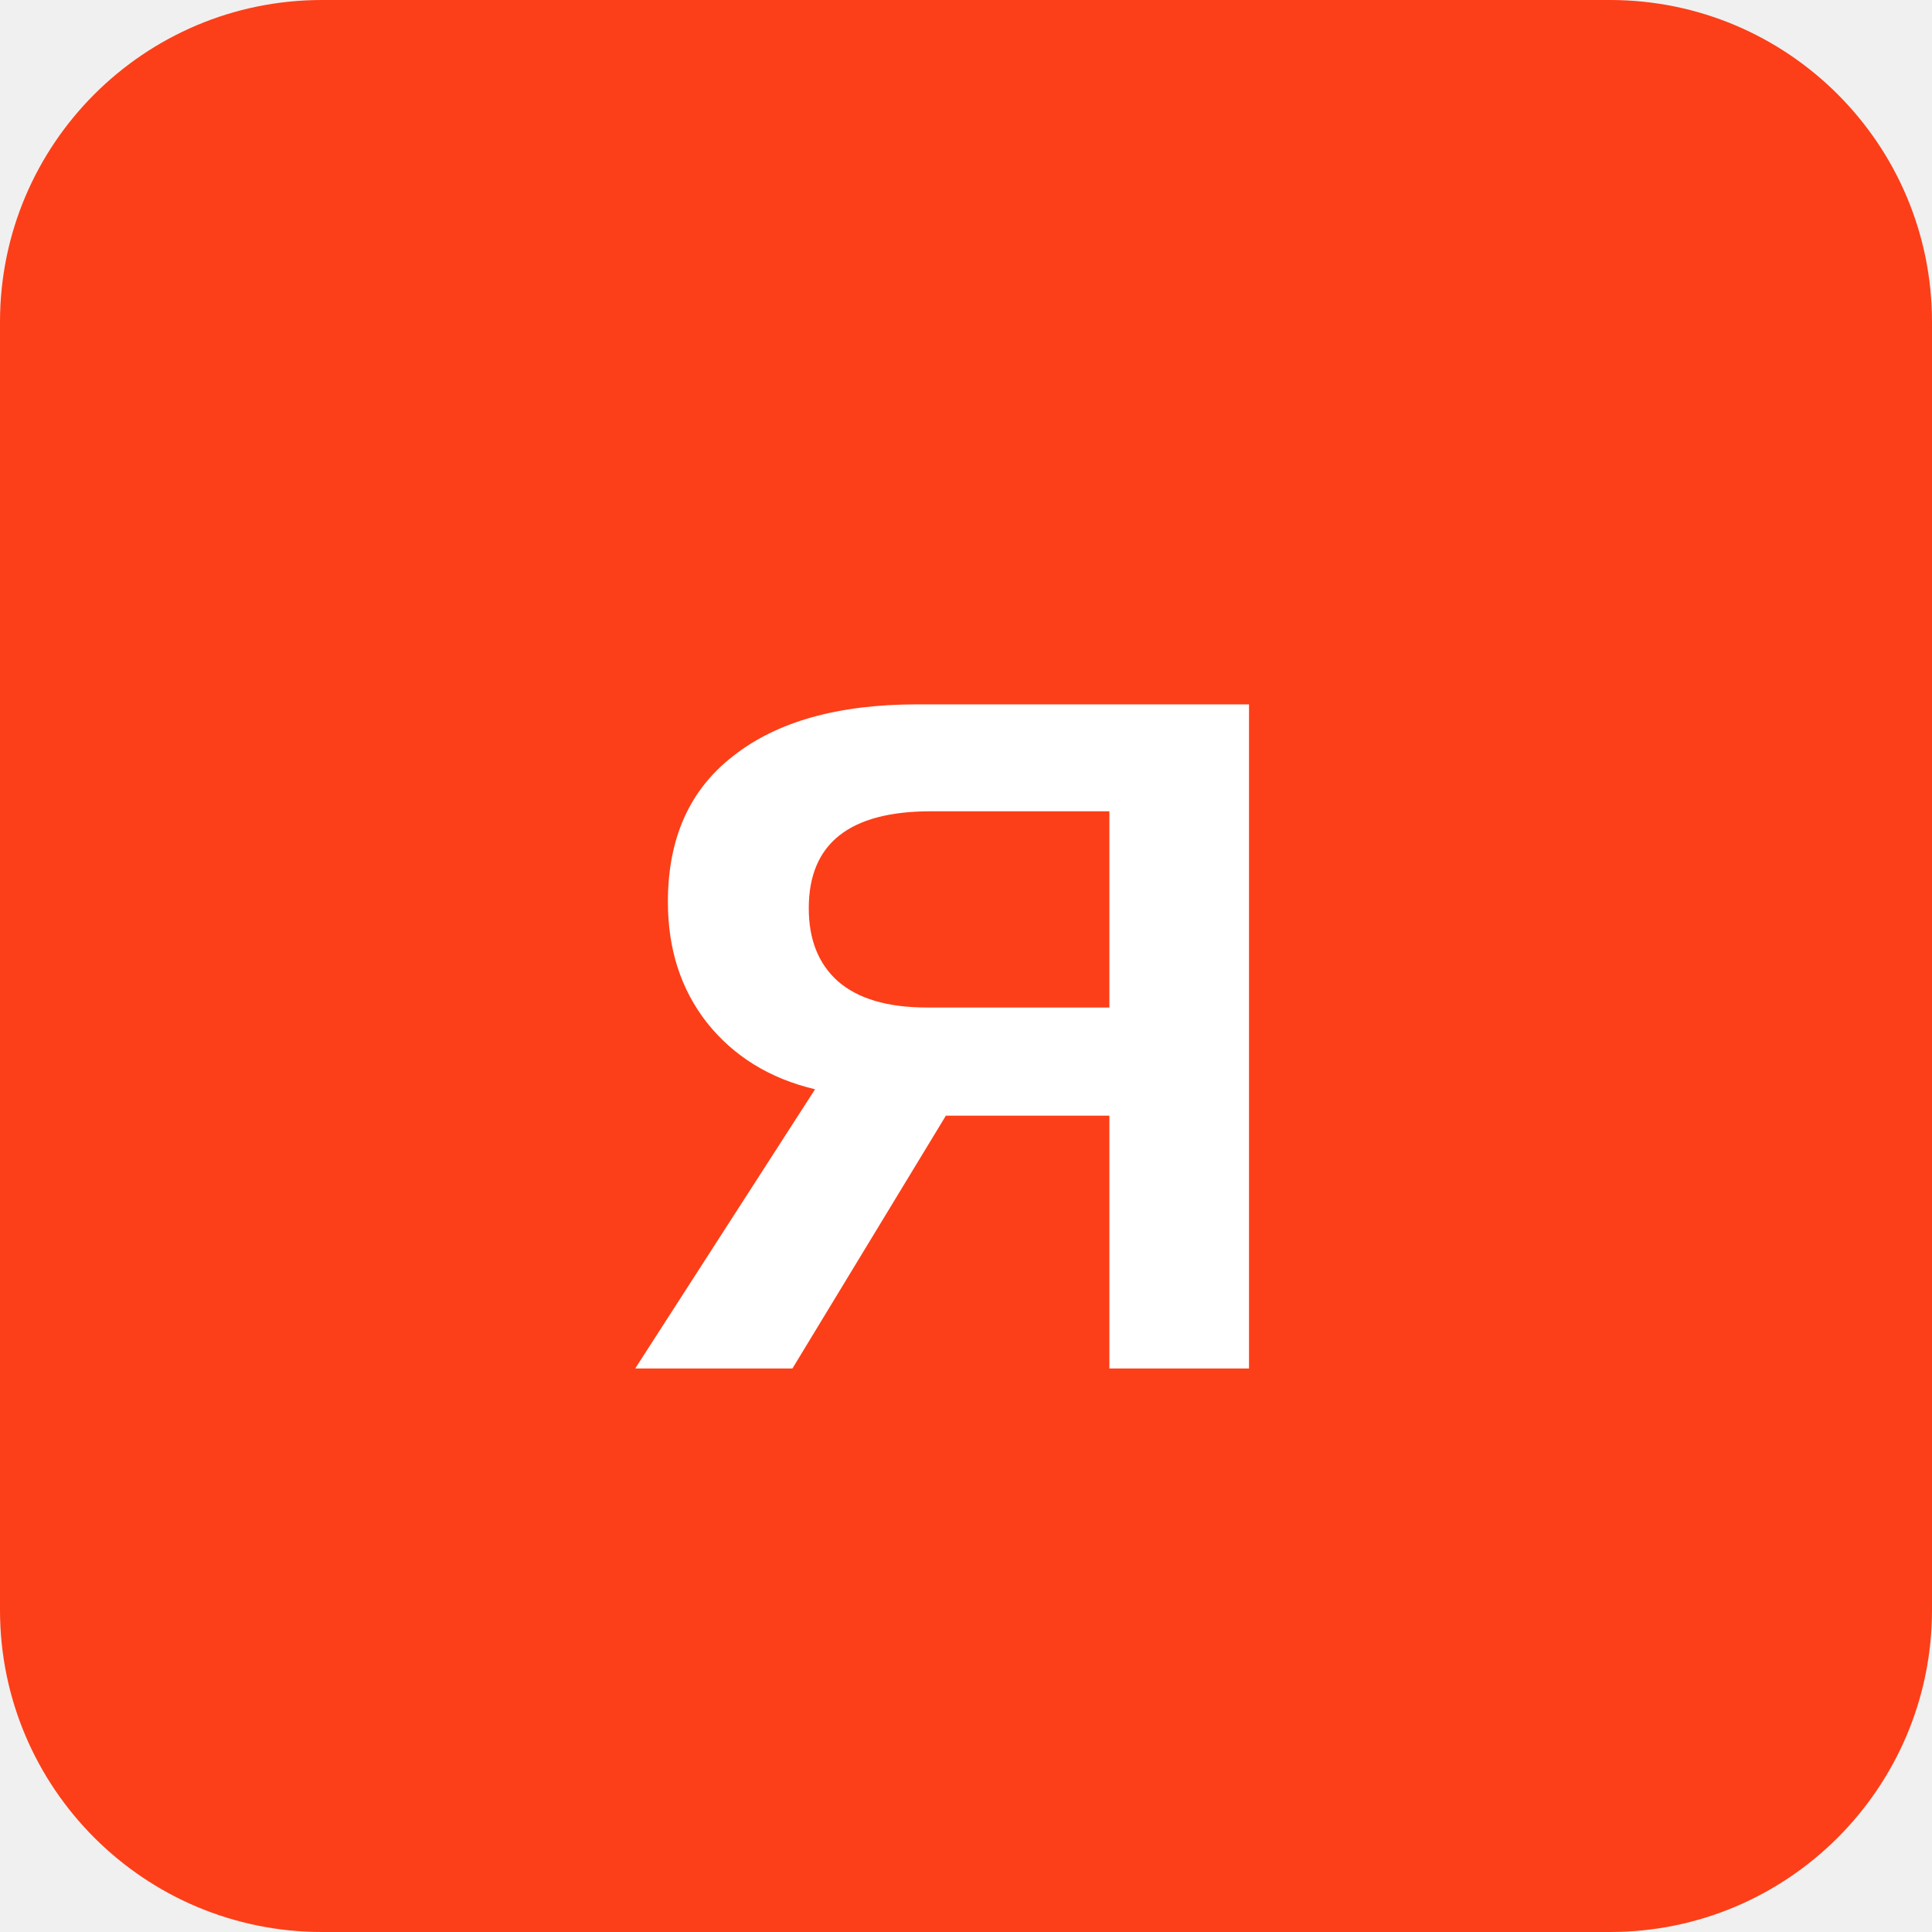
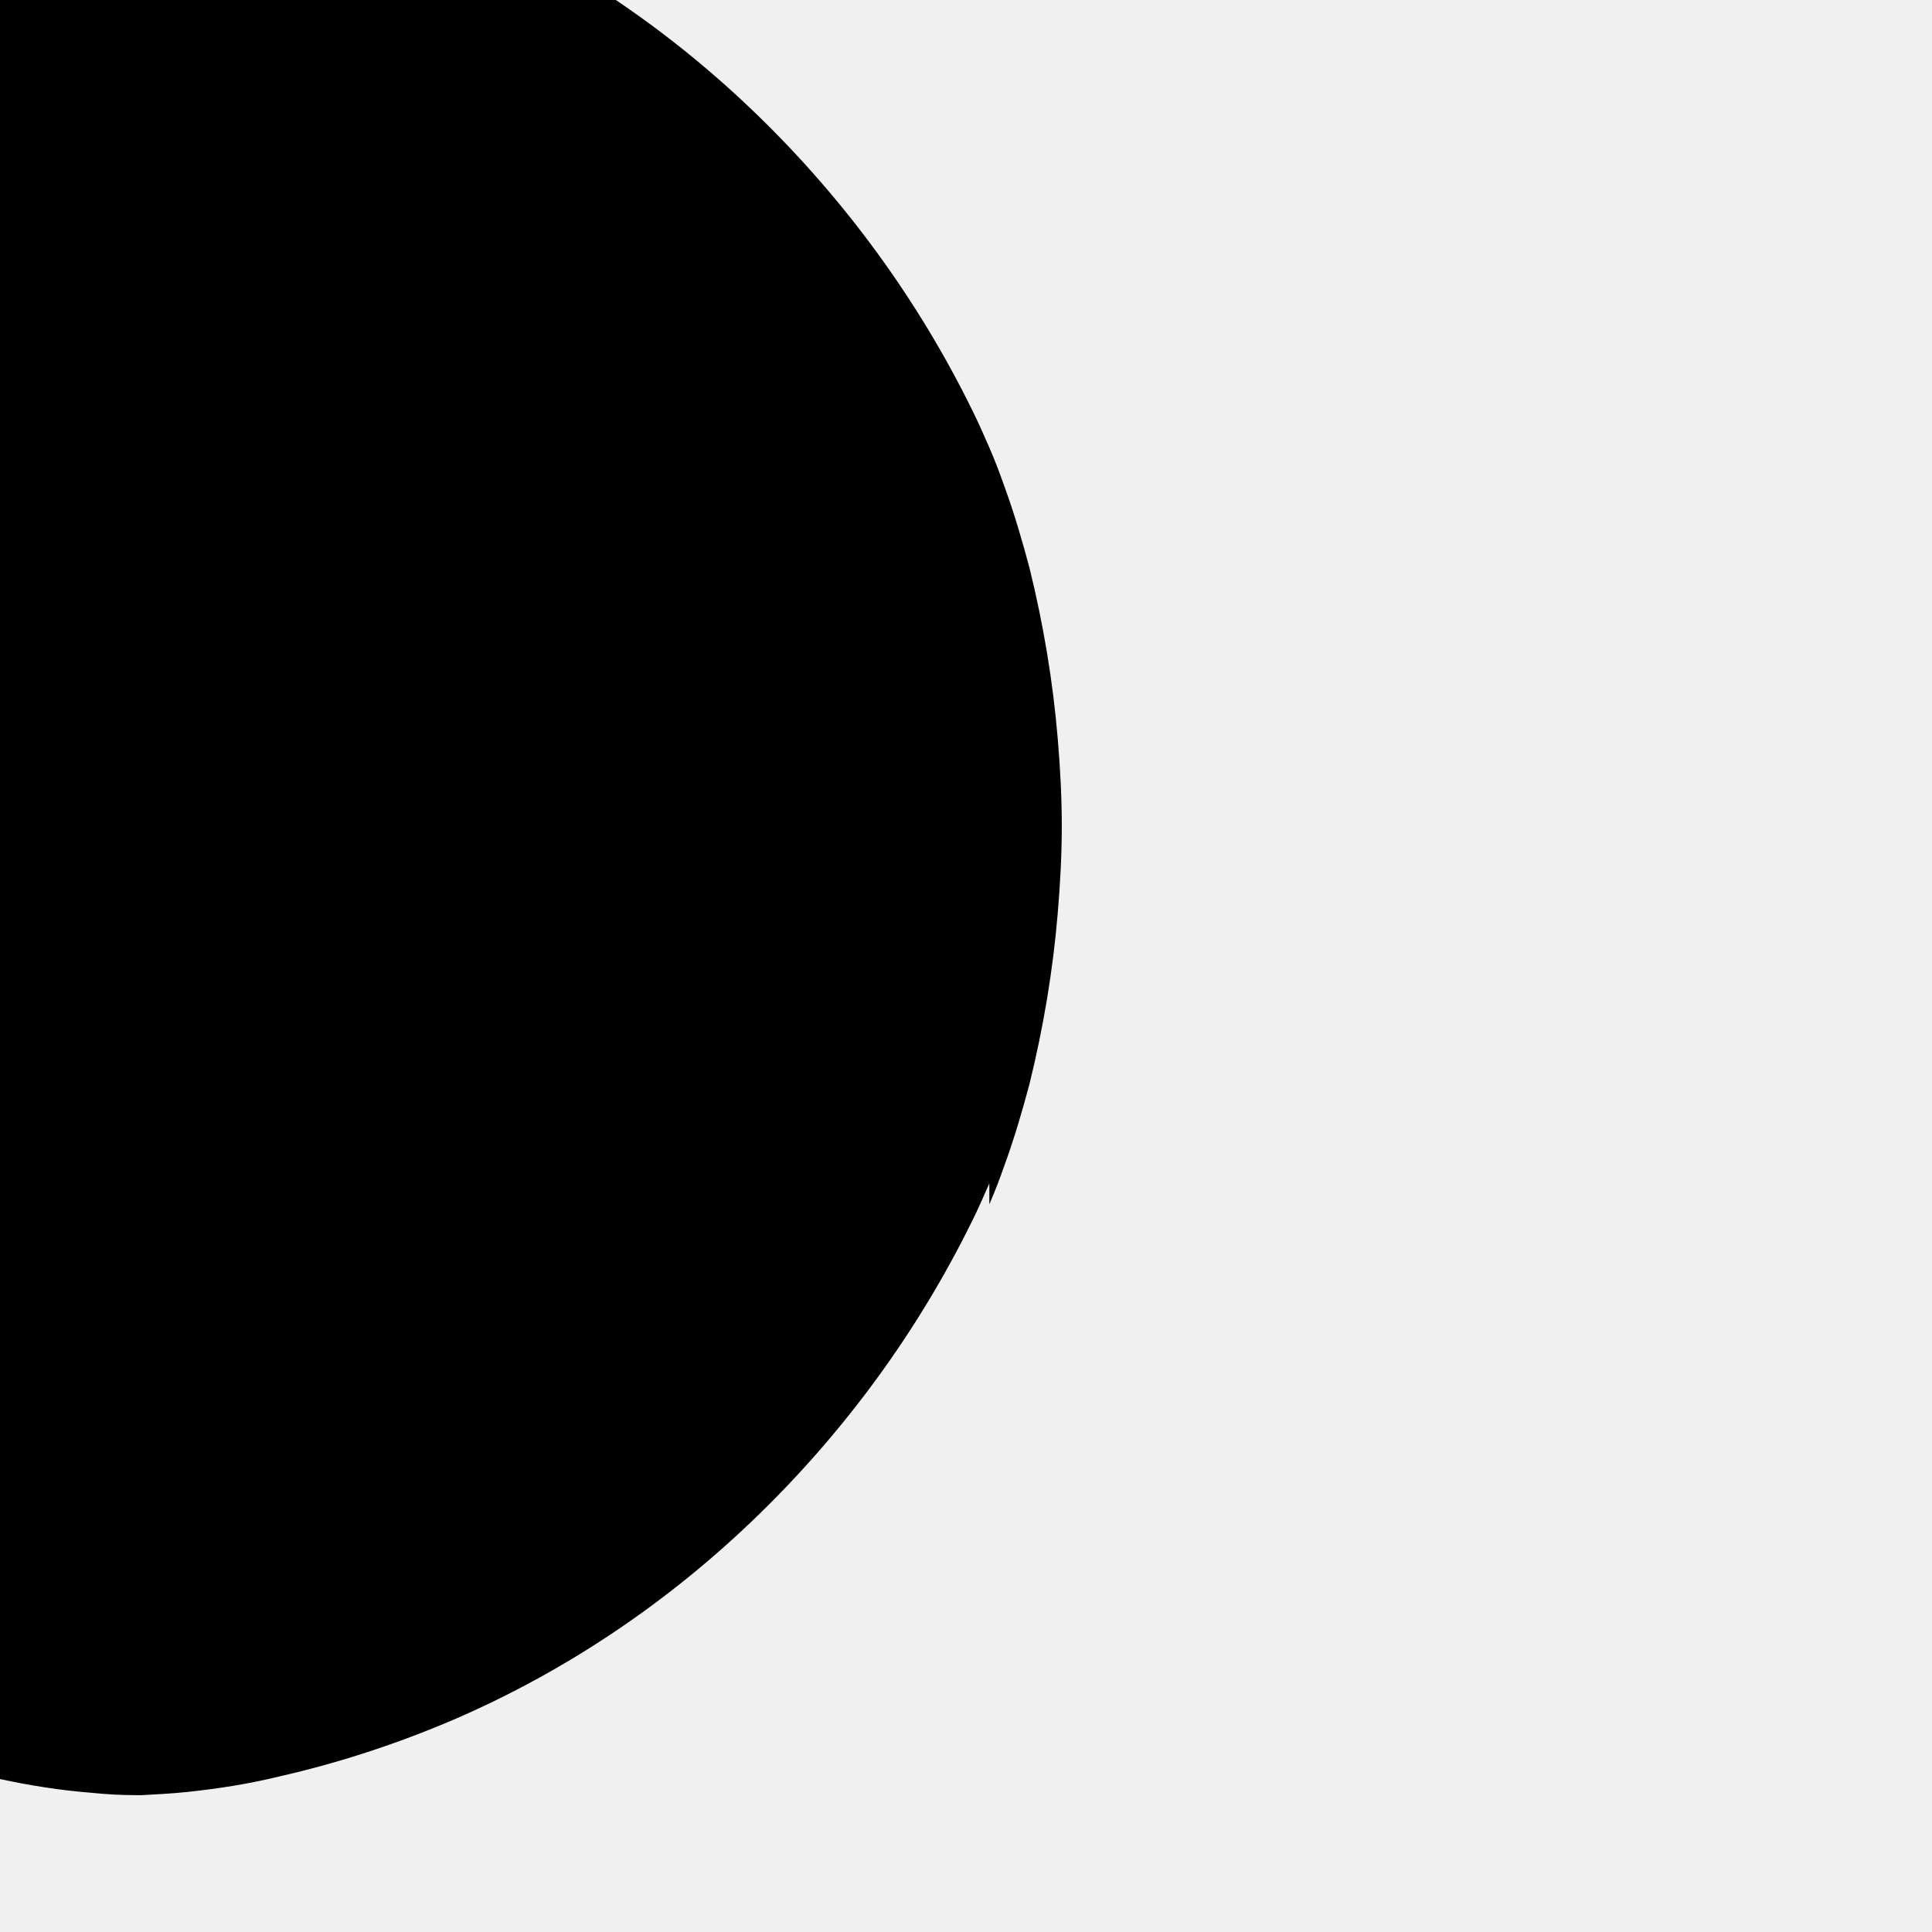
- <svg xmlns="http://www.w3.org/2000/svg" viewBox="0 0 24 24">
-   <rect width="24" height="24" rx="4" fill="#FC3F18" />
-   <text x="12" y="17" font-family="Arial" font-size="12" font-weight="bold" fill="white" text-anchor="middle">Я</text>
+ <svg xmlns="http://www.w3.org/2000/svg" role="img" viewBox="0 0 24 24">
+   <path d="M12.29 14.7c-.07.16-.14.32-.22.48-.67 1.36-1.57 2.59-2.65 3.64-1.11 1.08-2.39 1.94-3.78 2.54-.7.3-1.43.54-2.18.71-.37.09-.75.15-1.13.19-.19.02-.38.03-.57.04H1.7c-.19 0-.38-.01-.57-.03-.38-.03-.76-.09-1.13-.17-.75-.16-1.48-.39-2.18-.68-1.39-.58-2.68-1.43-3.8-2.5-1.09-1.04-1.99-2.26-2.67-3.61-.08-.16-.15-.32-.22-.48-.07-.16-.13-.32-.19-.49-.12-.33-.22-.67-.31-1.01-.17-.69-.29-1.4-.35-2.12-.03-.36-.05-.72-.05-1.08 0-.36.02-.72.05-1.08.06-.72.18-1.43.35-2.12.09-.34.19-.68.31-1.01.06-.17.12-.33.19-.49.07-.16.14-.32.22-.48.68-1.35 1.58-2.57 2.67-3.61 1.12-1.07 2.41-1.92 3.8-2.5.7-.29 1.43-.52 2.18-.68.37-.08.75-.14 1.13-.17.19-.02.38-.03.57-.03h.06c.19.01.38.02.57.04.38.04.76.1 1.13.19.75.17 1.48.41 2.18.71 1.39.6 2.67 1.46 3.78 2.54 1.08 1.05 1.98 2.28 2.65 3.64.08.16.15.32.22.48.07.16.13.32.19.49.12.33.22.67.31 1.01.17.69.29 1.4.35 2.12.03.36.05.72.05 1.08 0 .36-.02.72-.05 1.08-.06.72-.18 1.43-.35 2.12-.09.34-.19.68-.31 1.01-.06.17-.12.33-.19.49z" />
</svg>
